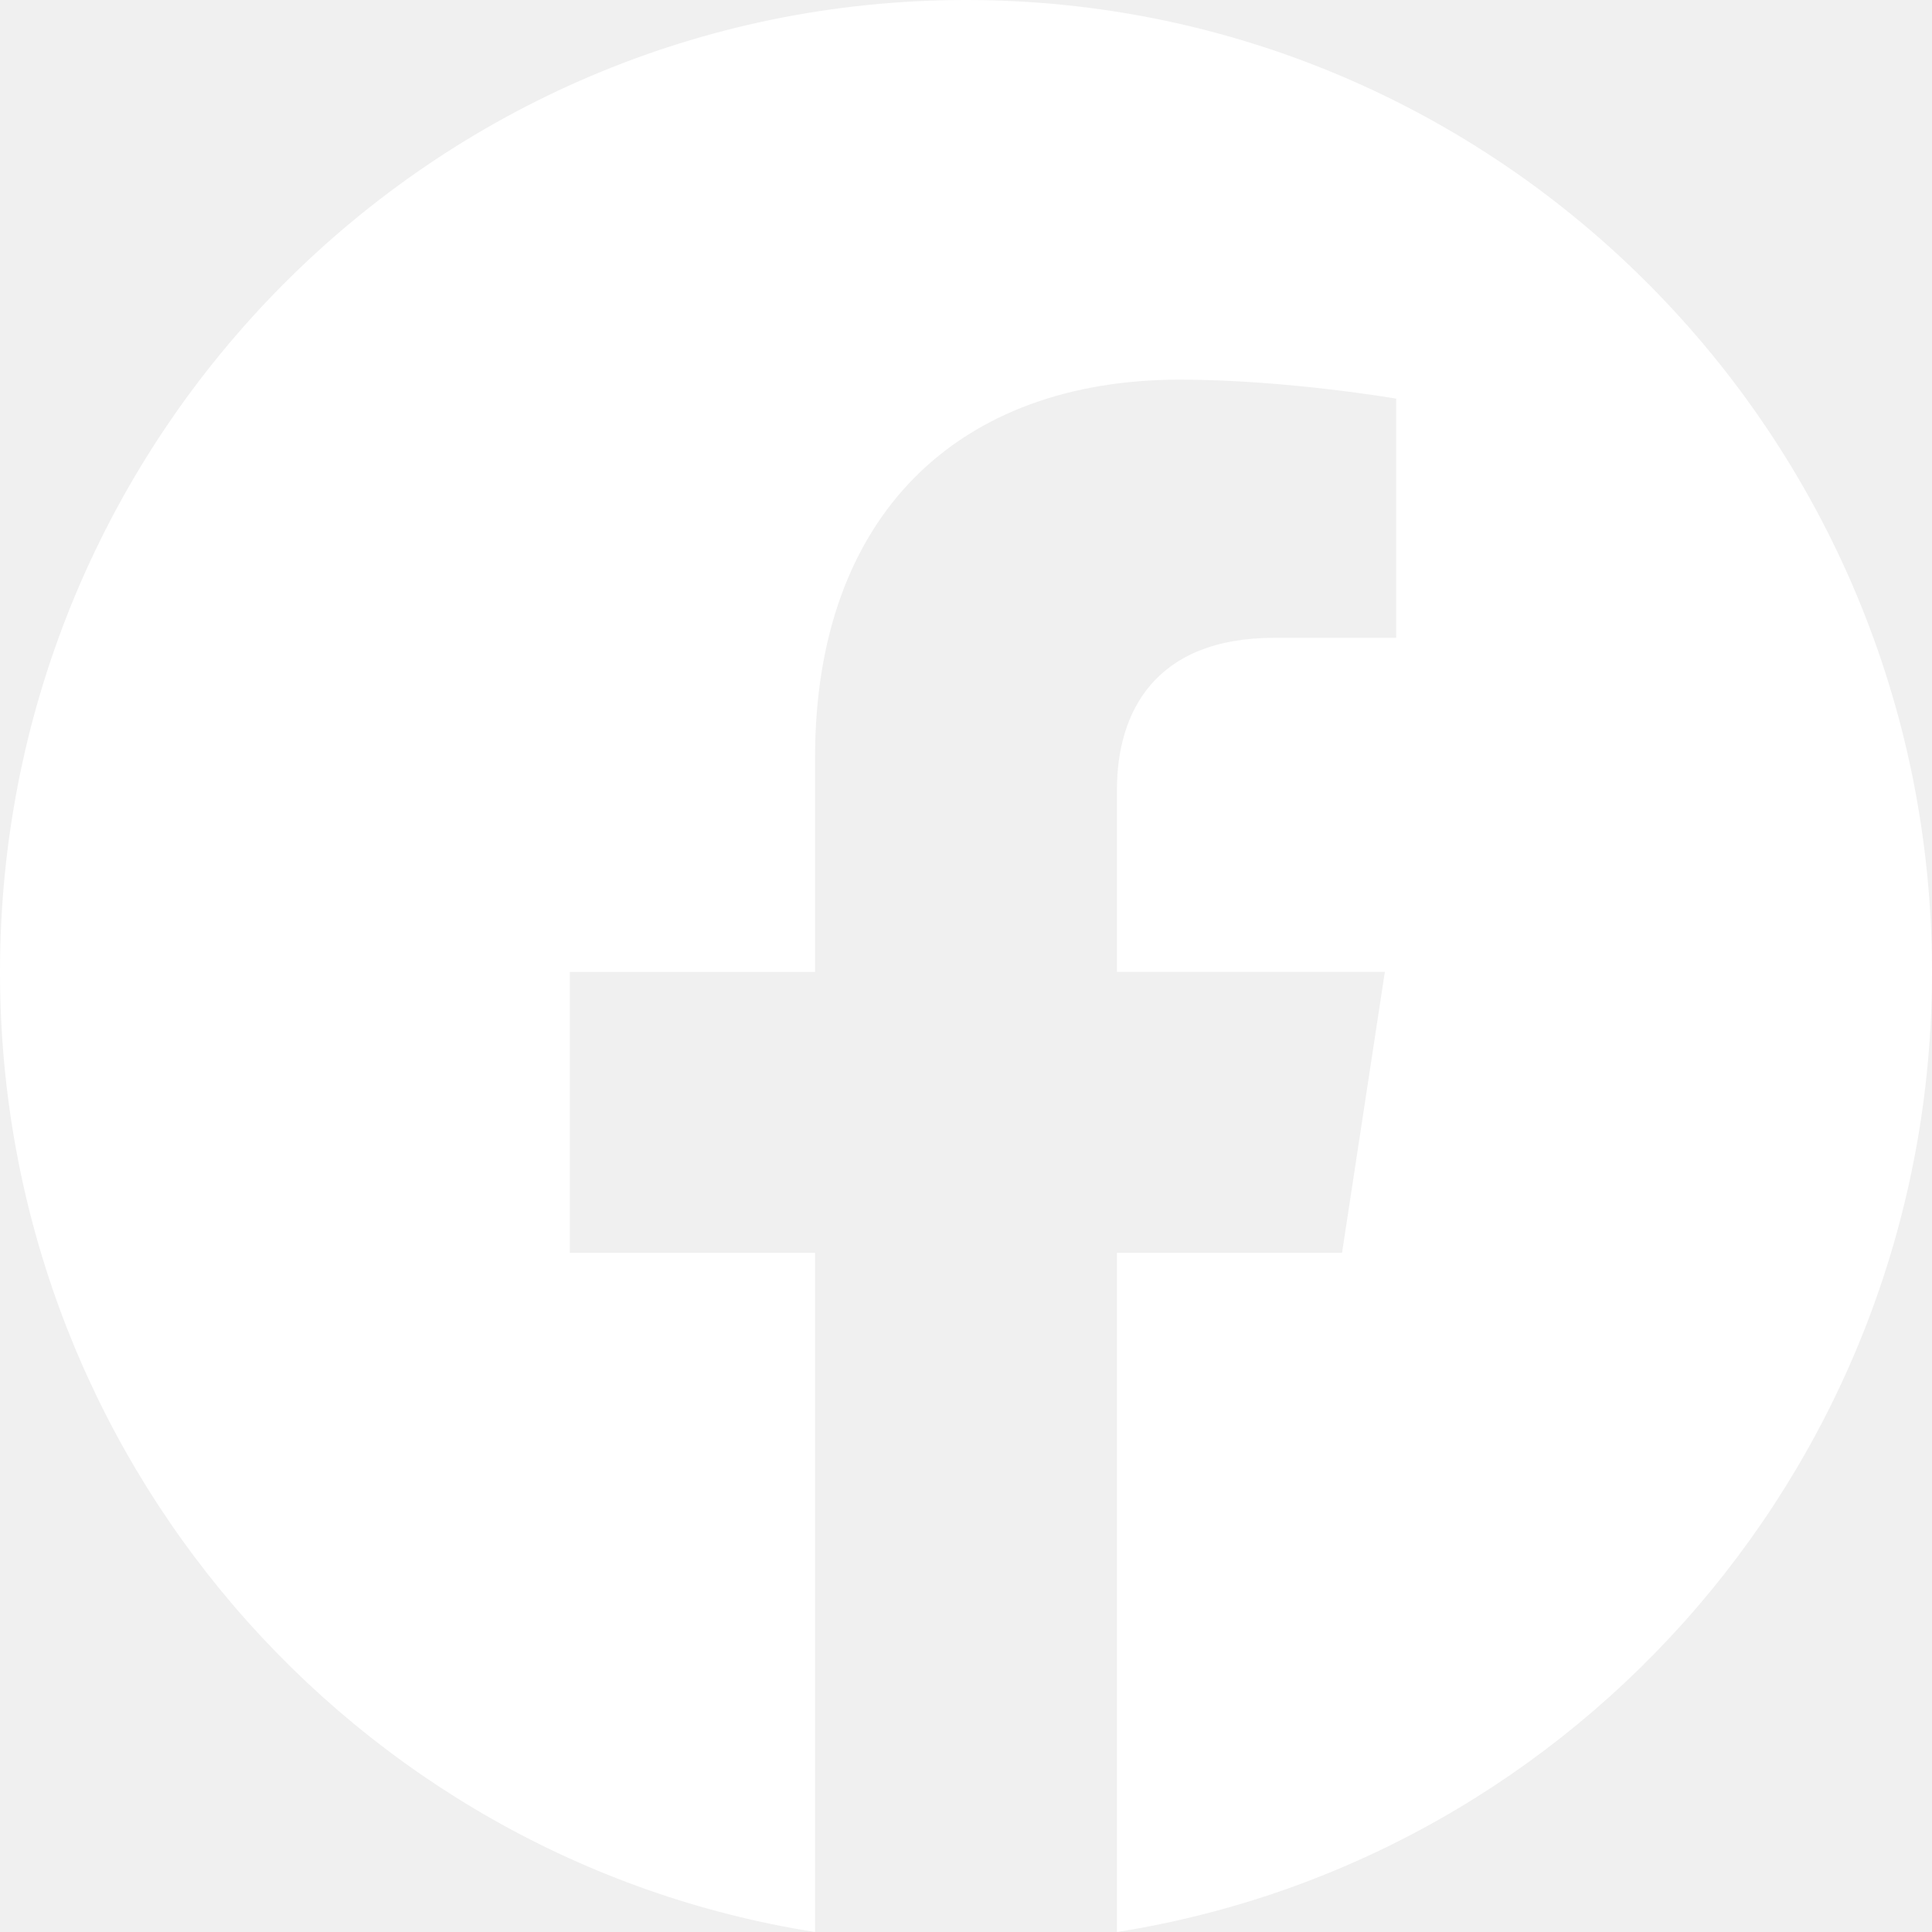
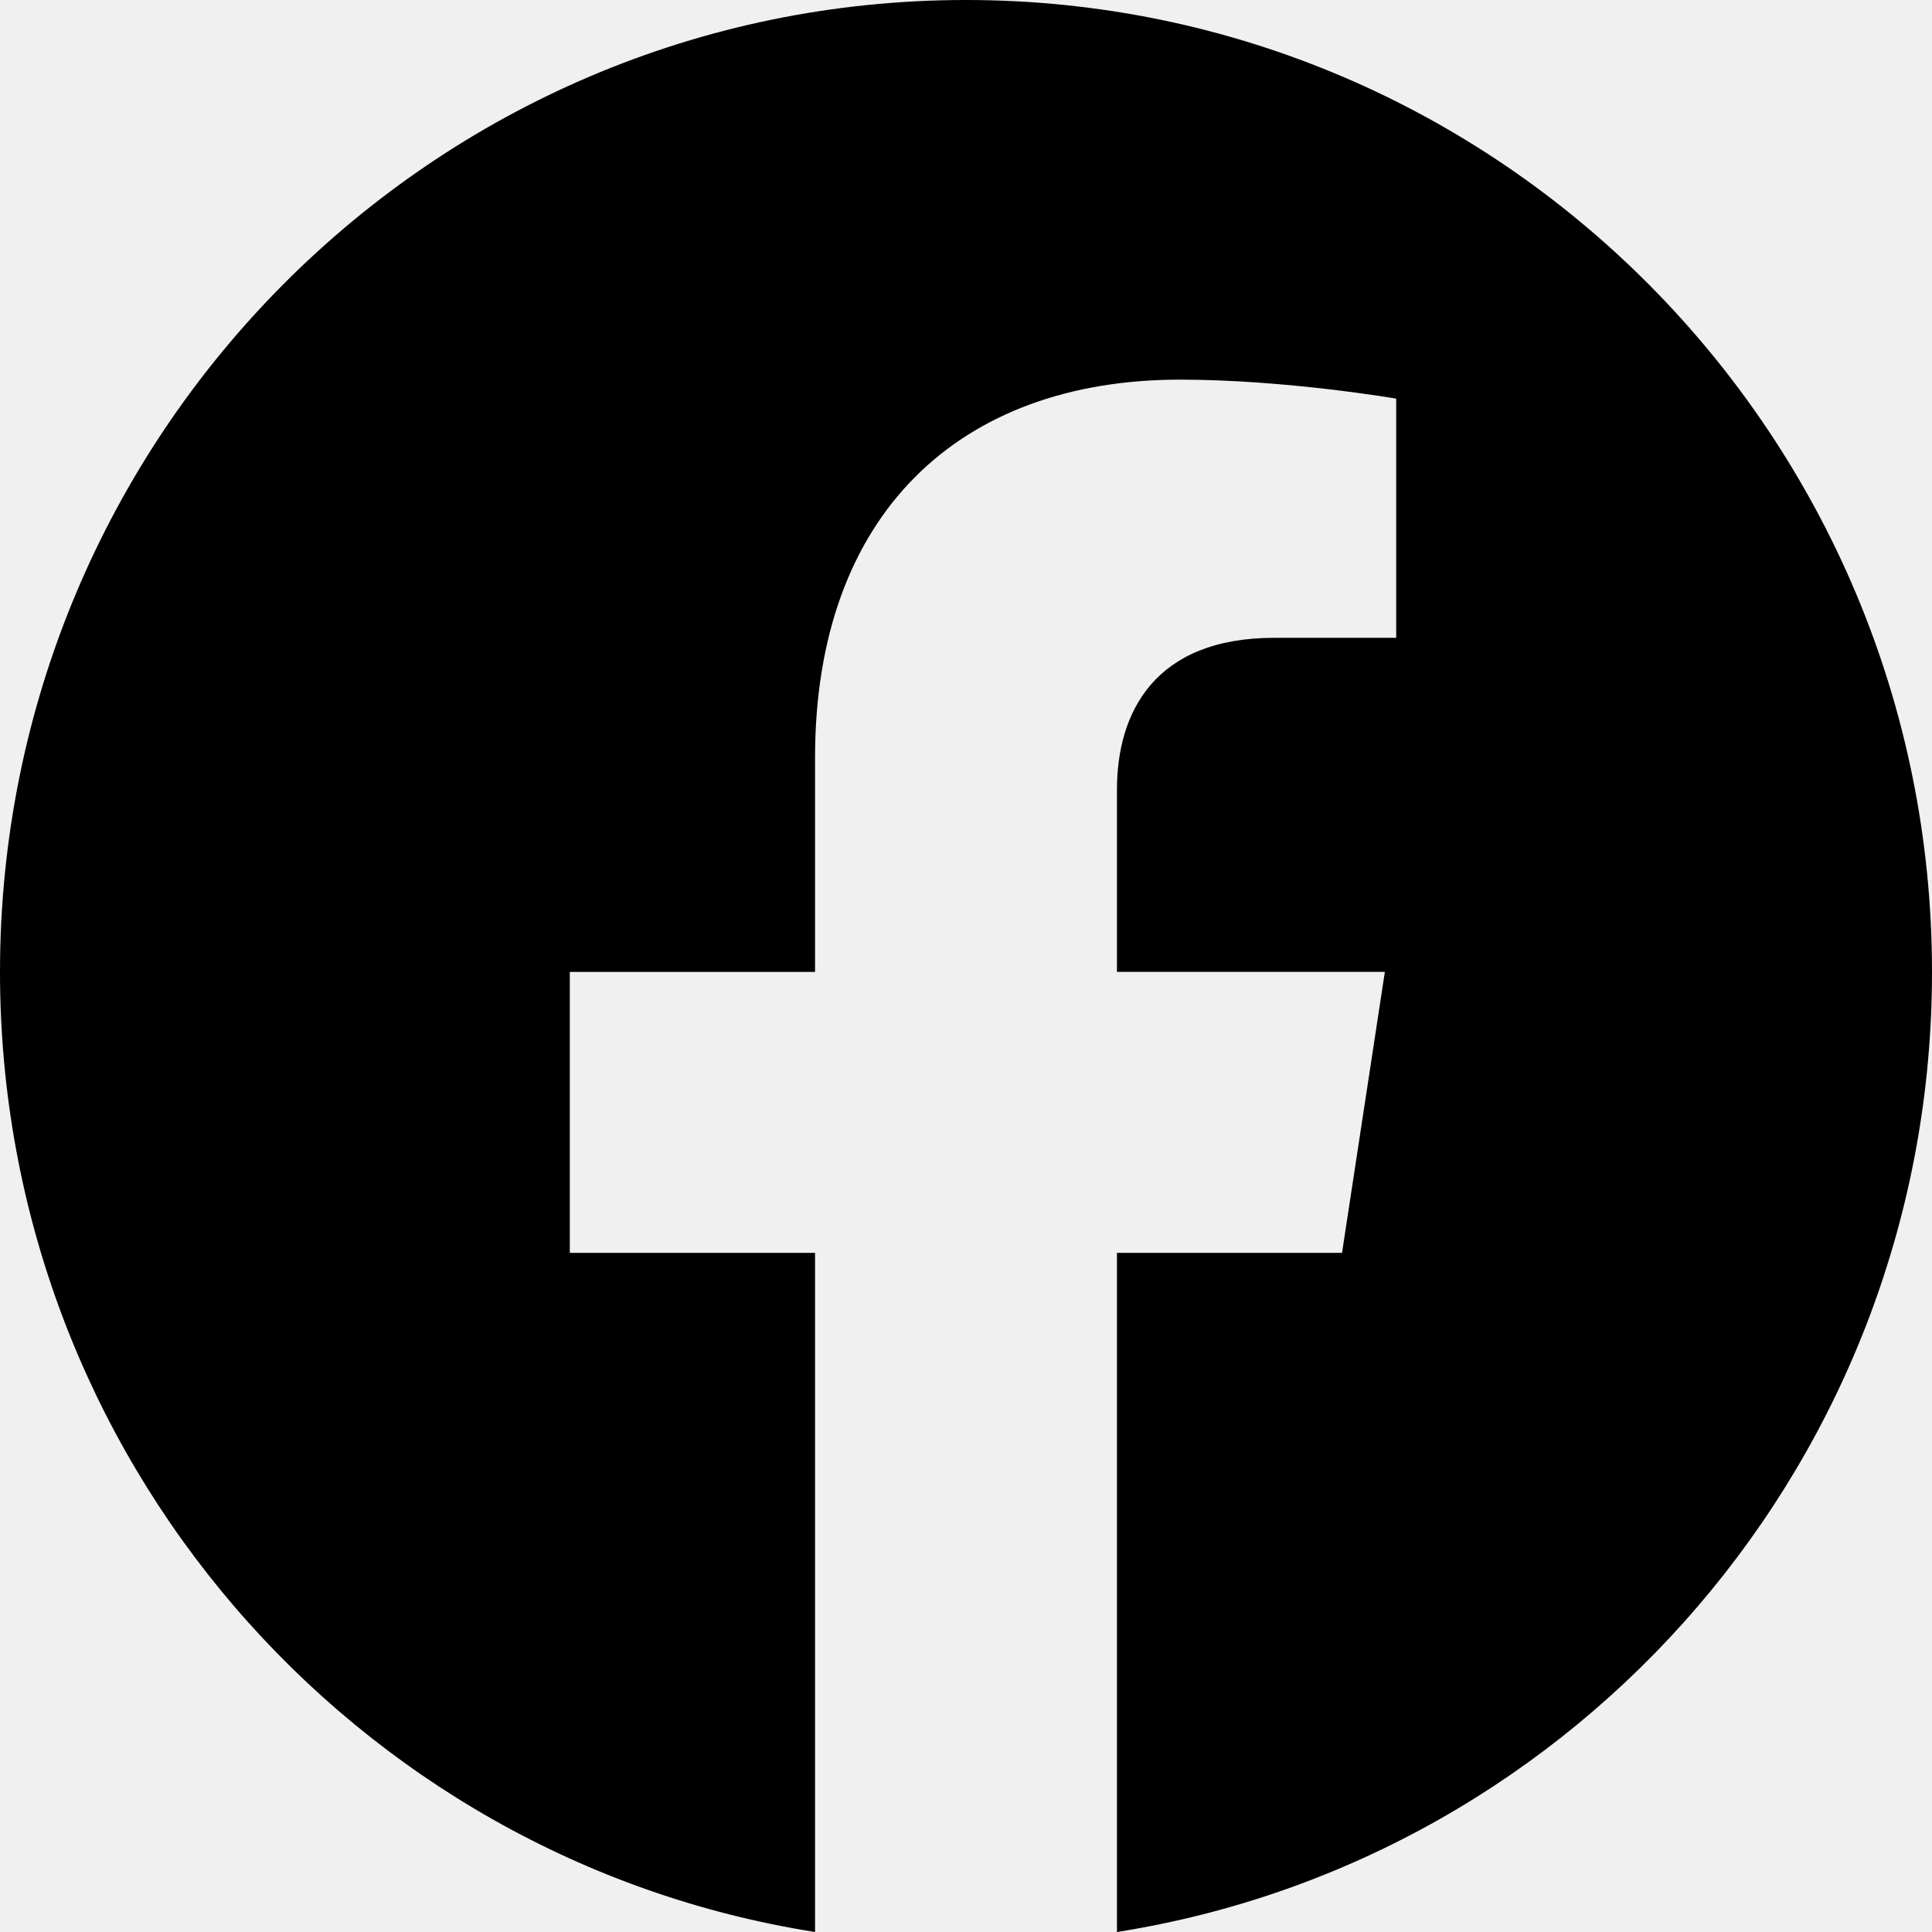
<svg xmlns="http://www.w3.org/2000/svg" viewBox="0 0 30 30">
-   <g fill="none" fill-rule="evenodd">
-     <g fill="#FFF">
+   <g fill="currentColor" fill-rule="evenodd">
+     <g fill="currentColor">
      <g>
        <g>
          <path d="M30 15.092C30 6.757 23.284 0 15 0 6.716 0 0 6.757 0 15.092 0 22.624 5.485 28.868 12.656 30V19.454H8.848v-4.362h3.808v-3.325c0-3.783 2.24-5.872 5.666-5.872 1.641 0 3.358.295 3.358.295v3.714h-1.892c-1.863 0-2.444 1.163-2.444 2.357v2.83h4.16l-.665 4.363h-3.495V30C24.514 28.868 30 22.624 30 15.092" transform="translate(-733, -683) translate(215, 279) translate(498, 388) translate(20, 16)" />
        </g>
      </g>
    </g>
  </g>
</svg>
